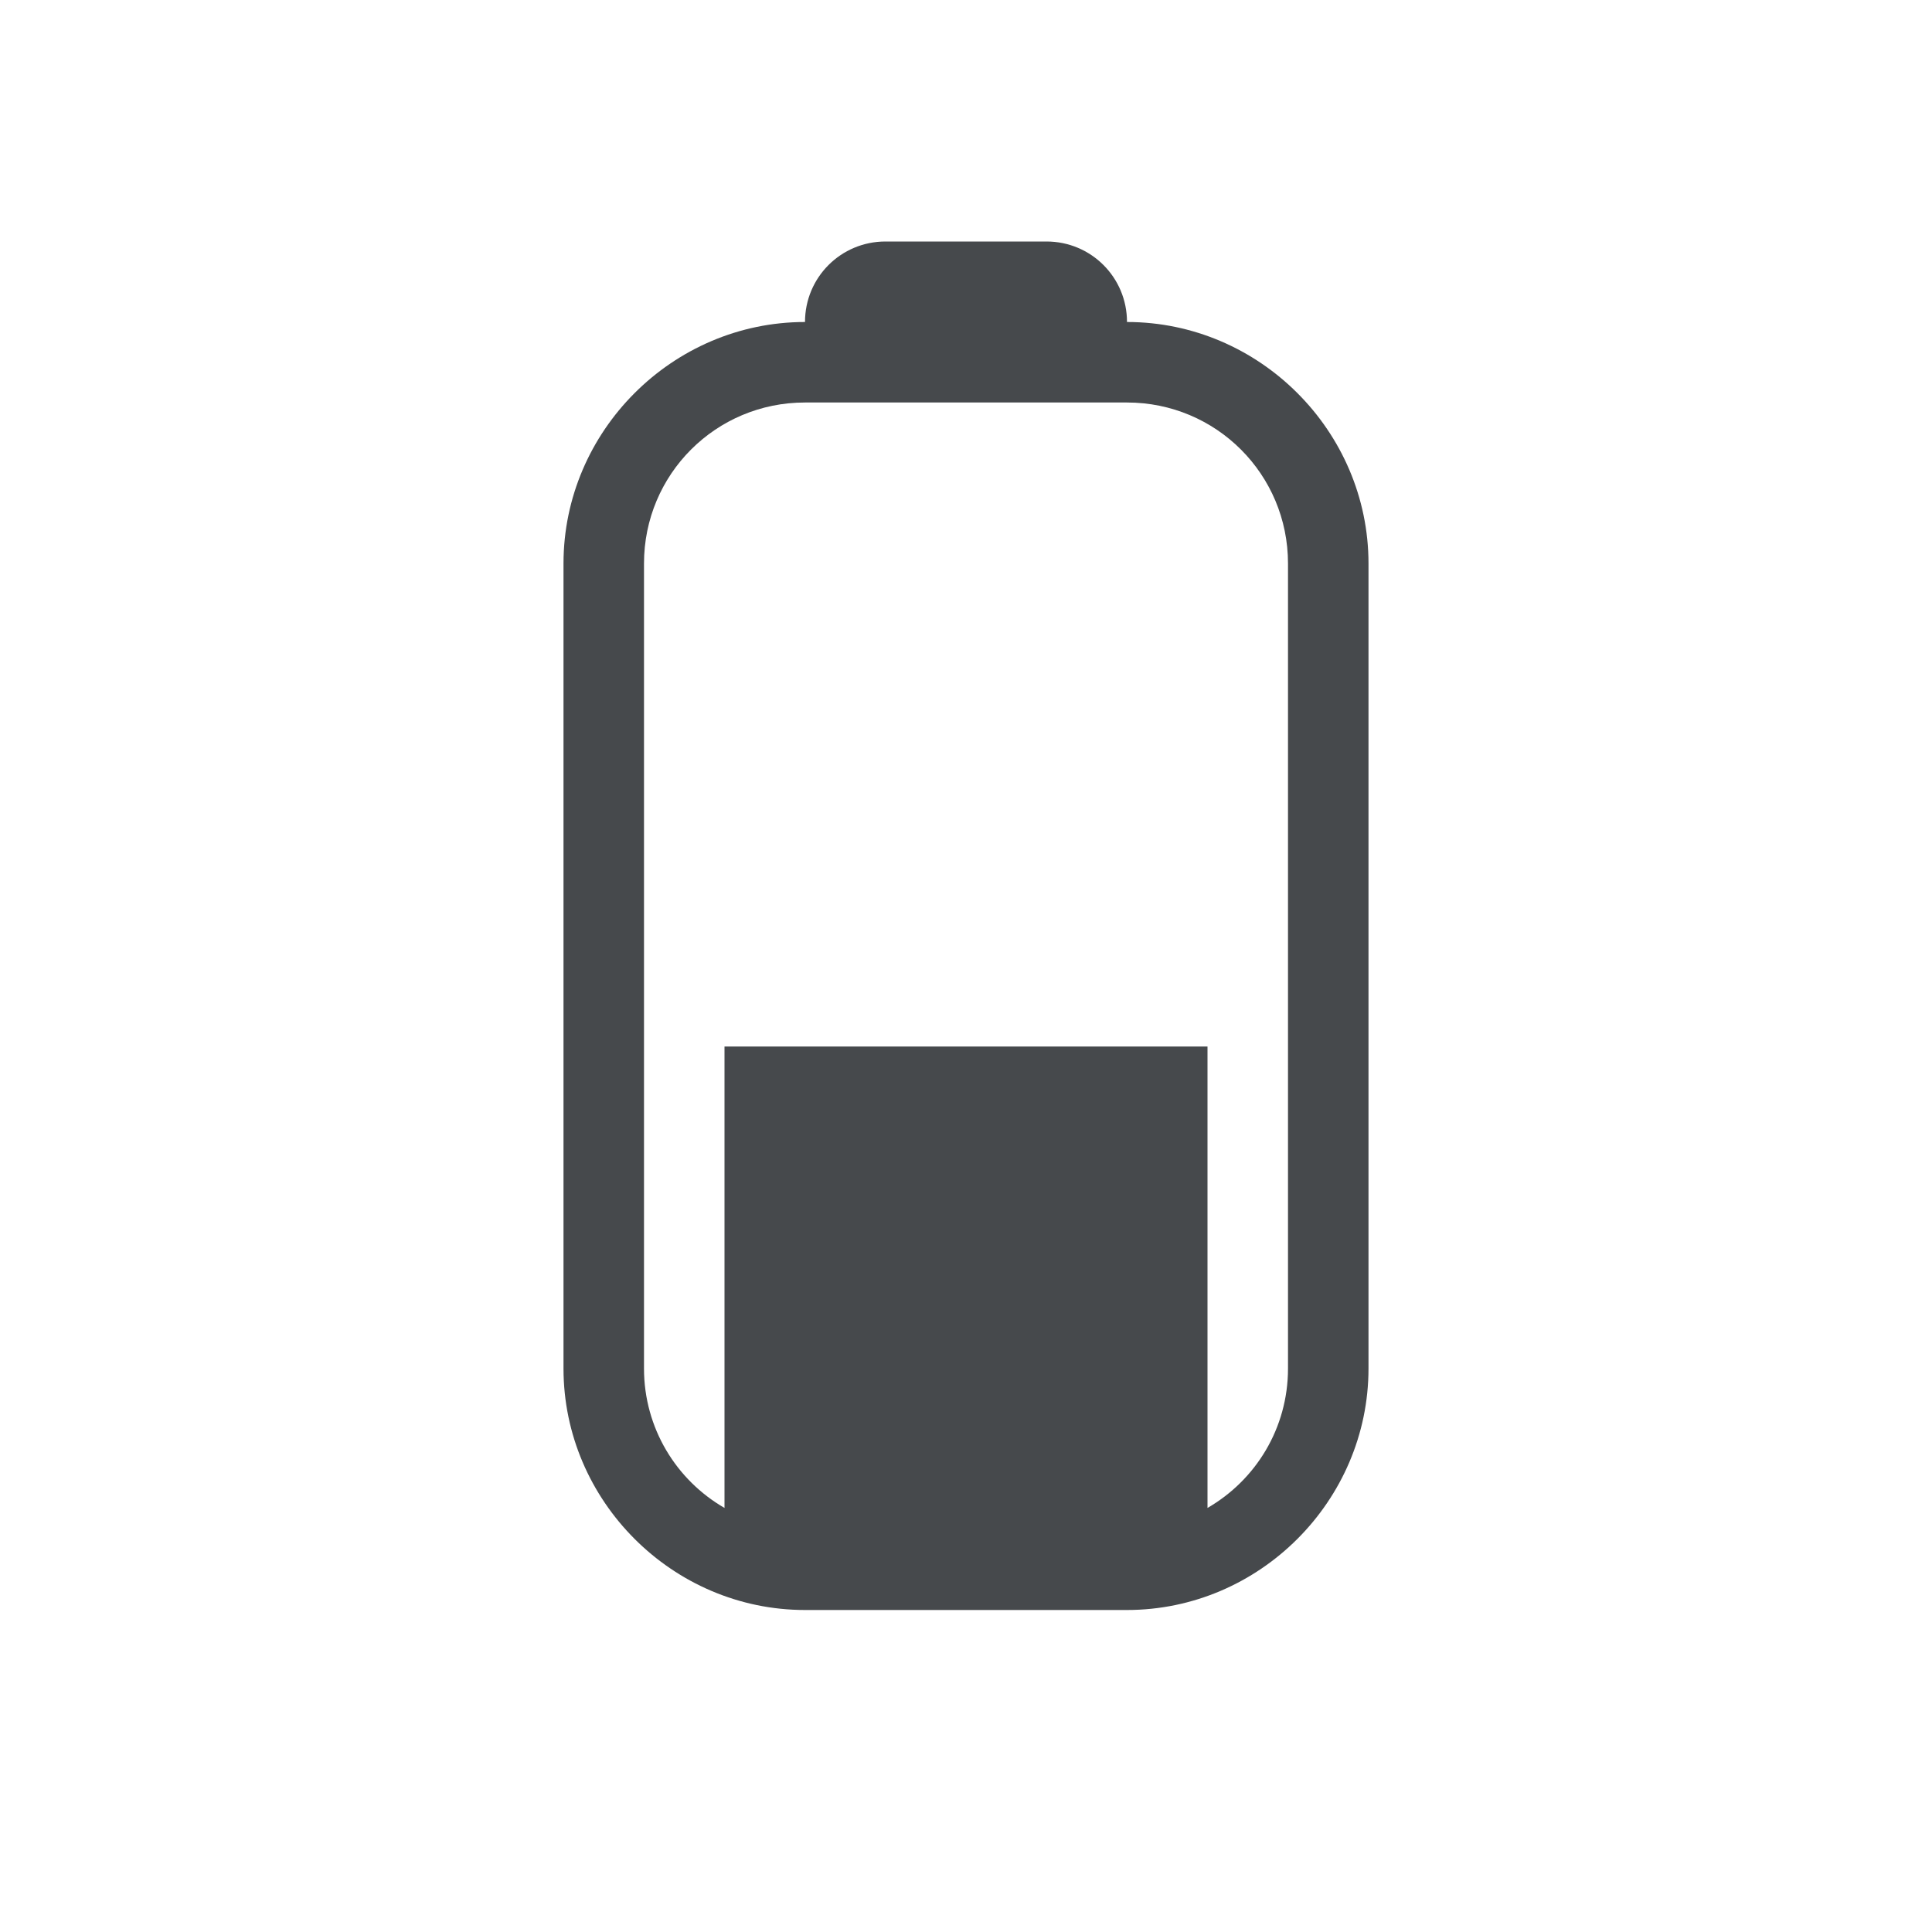
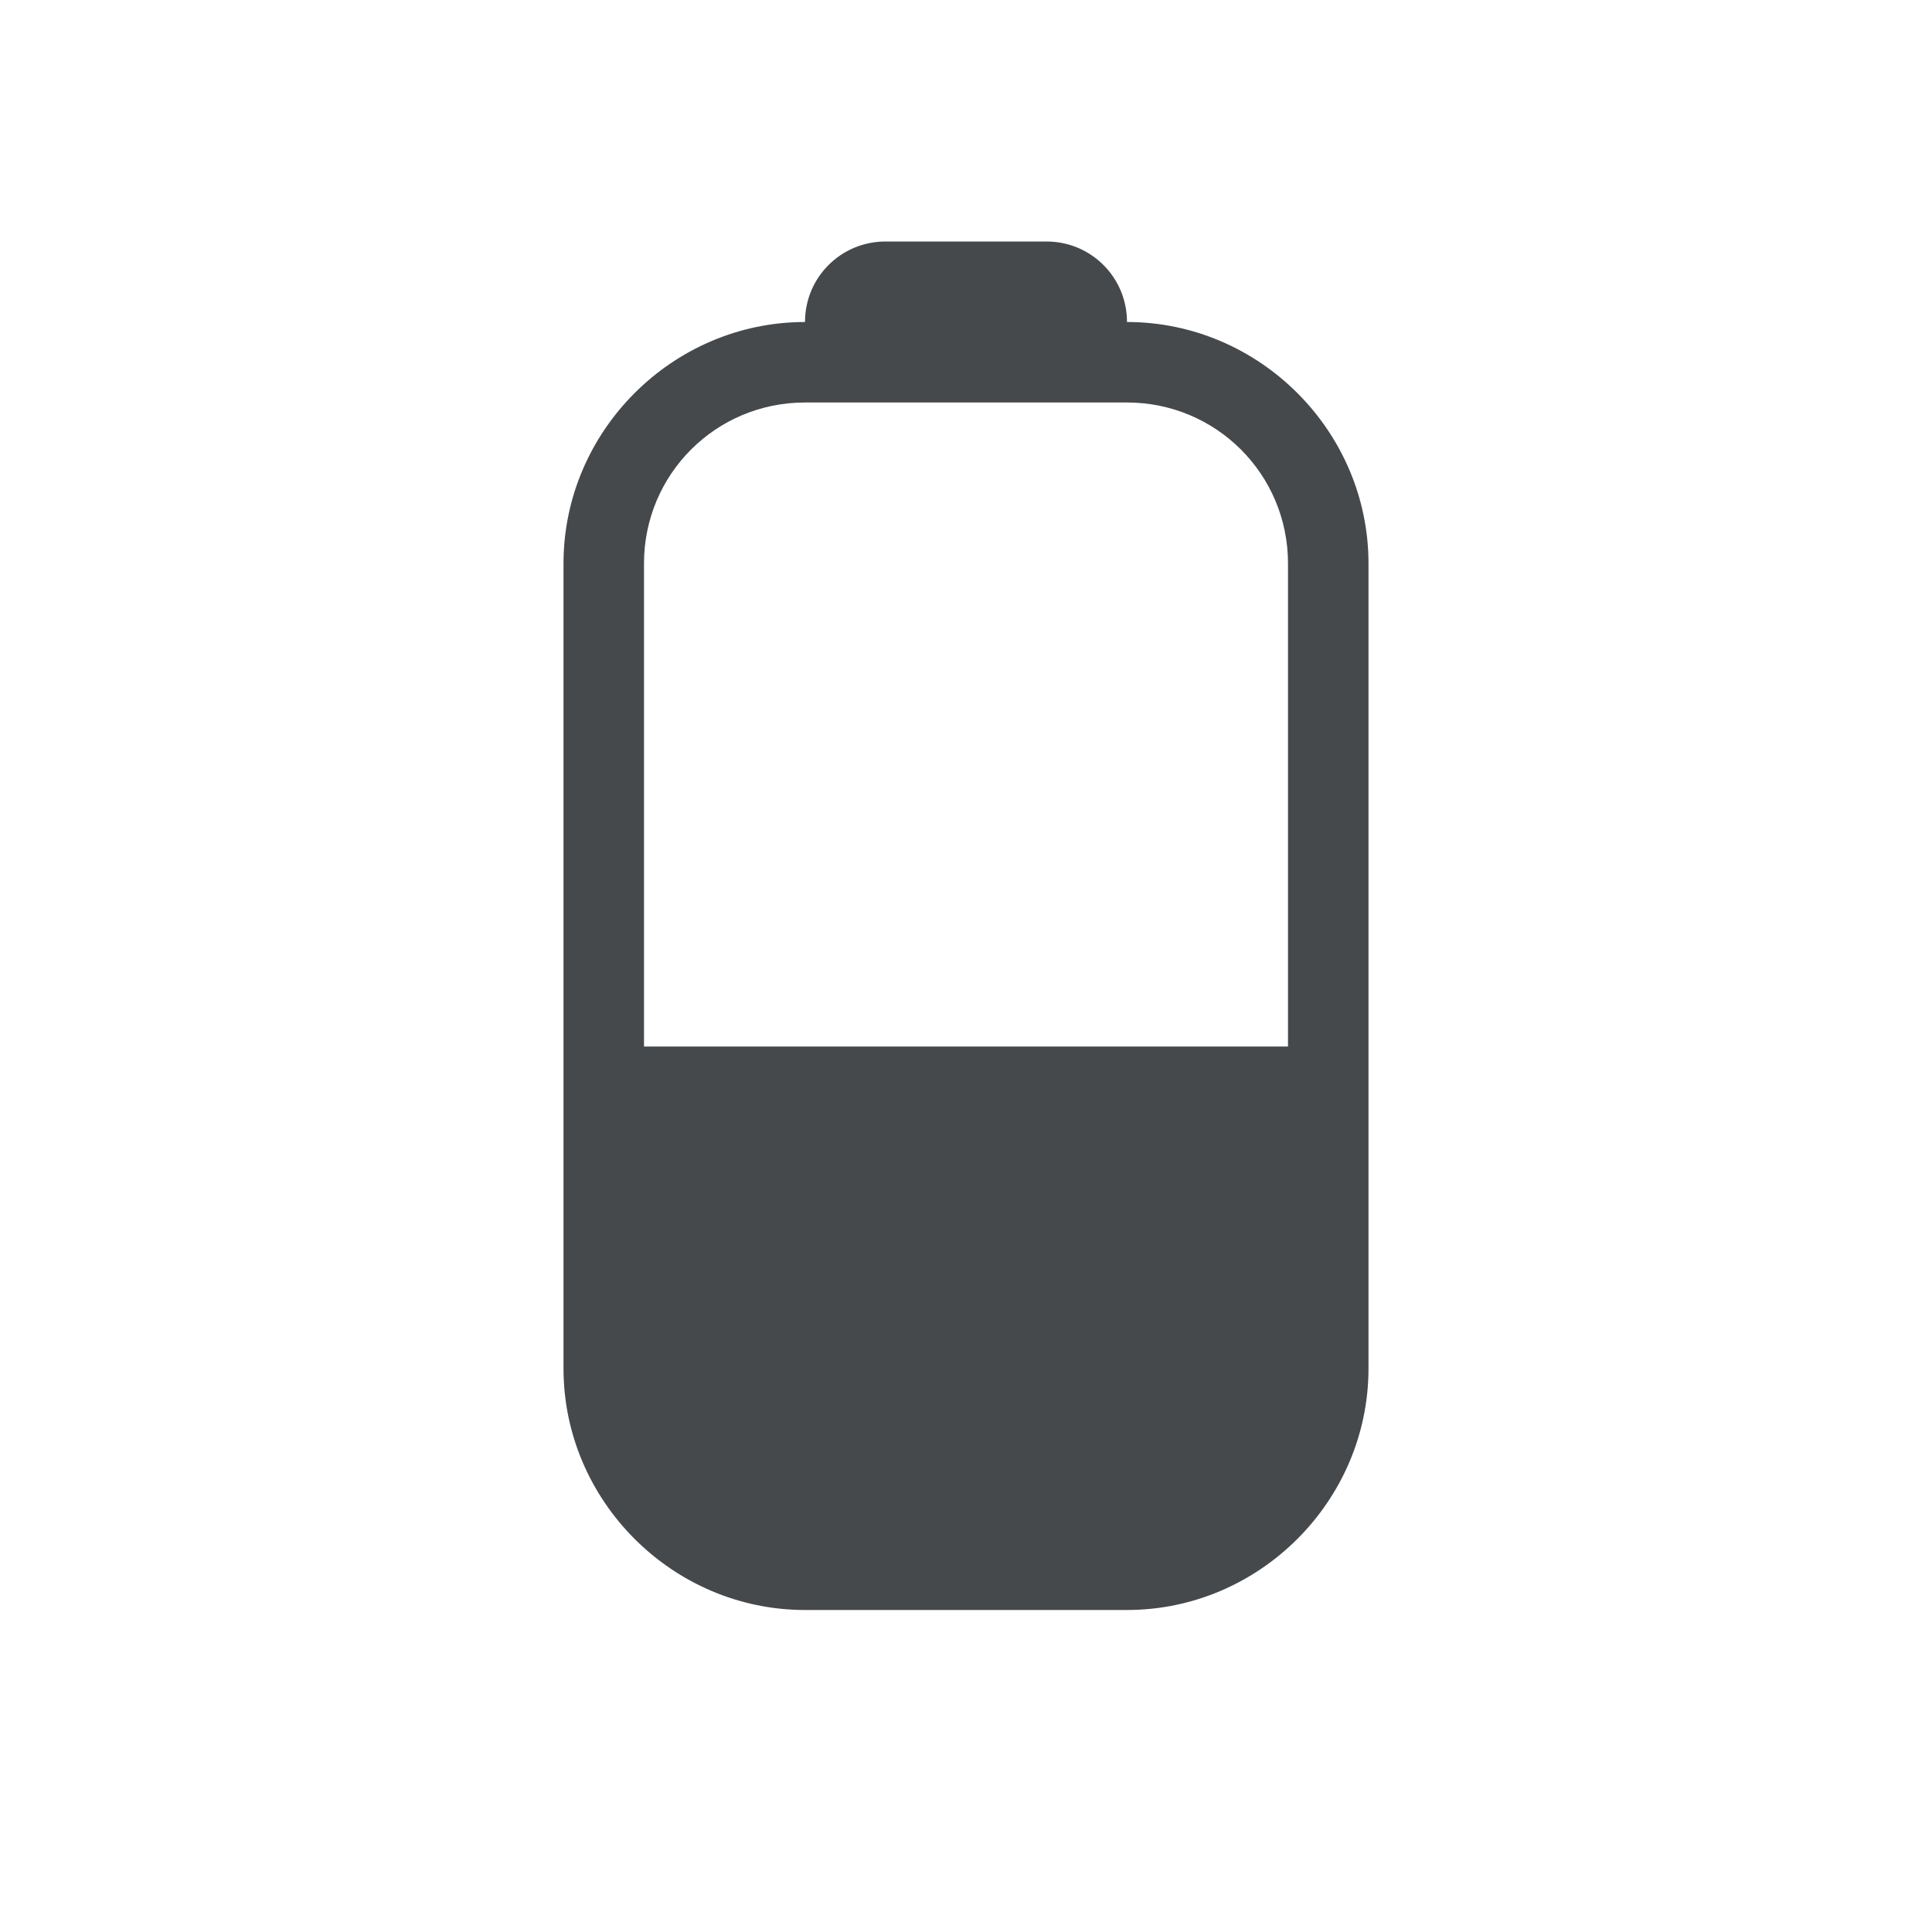
<svg xmlns="http://www.w3.org/2000/svg" width="24" height="24" version="1.1">
  <defs id="e">
    <style id="current-color-scheme" type="text/css">.ColorScheme-Text {color:#090d11;}
			.ColorScheme-Background{color:#ffffff;}</style>
  </defs>
-   <path class="ColorScheme-Background" d="m11 2c-0.751 0-1.284 0.501-1.625 1.125-1.892 0.312-3.375 1.9-3.375 3.875v10c0 2.194 1.806 4 4 4h4c2.194 0 4-1.806 4-4v-10c0-1.97-1.489-3.558-3.375-3.875-0.342-0.624-0.874-1.125-1.625-1.125zm0 1h2c0.554 0 1 0.446 1 1 1.645 0 3 1.355 3 3v10c0 1.645-1.355 3-3 3h-4c-1.645 0-3-1.355-3-3v-10c0-1.645 1.355-3 3-3 0-0.554 0.446-1 1-1zm-3 14c0 0.743 0.402 1.387 1 1.732v-5.732h-1zm7 0v1.732c0.598-0.345 1-0.99 1-1.732v-4h-1z" fill="currentColor" fill-opacity=".5" />
-   <path class="ColorScheme-Text" d="m11 3c-0.554 0-1 0.446-1 1-1.645 0-3 1.355-3 3v10c0 1.645 1.355 3 3 3h4c1.645 0 3-1.355 3-3v-10c0-1.645-1.355-3-3-3 0-0.554-0.446-1-1-1zm-1 2h4c1.108 0 2 0.892 2 2v10c0 0.743-0.402 1.387-1 1.732v-5.732h-6v5.732c-0.598-0.345-1-0.99-1-1.732v-10c0-1.108 0.892-2 2-2z" fill="currentColor" fill-opacity=".75" />
+   <path class="ColorScheme-Background" d="m11 2c-0.751 0-1.284 0.501-1.625 1.125-1.892 0.312-3.375 1.9-3.375 3.875v10c0 2.194 1.806 4 4 4h4c2.194 0 4-1.806 4-4v-10c0-1.97-1.489-3.558-3.375-3.875-0.342-0.624-0.874-1.125-1.625-1.125zm0 1h2c0.554 0 1 0.446 1 1 1.645 0 3 1.355 3 3v10c0 1.645-1.355 3-3 3h-4c-1.645 0-3-1.355-3-3v-10c0-1.645 1.355-3 3-3 0-0.554 0.446-1 1-1zm-3 9v1h8v-1z" style="fill-opacity:.5;fill:currentColor" />
+   <path class="ColorScheme-Text" d="m11 3c-0.554 0-1 0.446-1 1-1.645 0-3 1.355-3 3v10c0 1.645 1.355 3 3 3h4c1.645 0 3-1.355 3-3v-10c0-1.645-1.355-3-3-3 0-0.554-0.446-1-1-1zm-1 2h4c1.108 0 2 0.892 2 2v6h-8v-6c0-1.108 0.892-2 2-2z" style="fill-opacity:.75;fill:currentColor" />
</svg>
